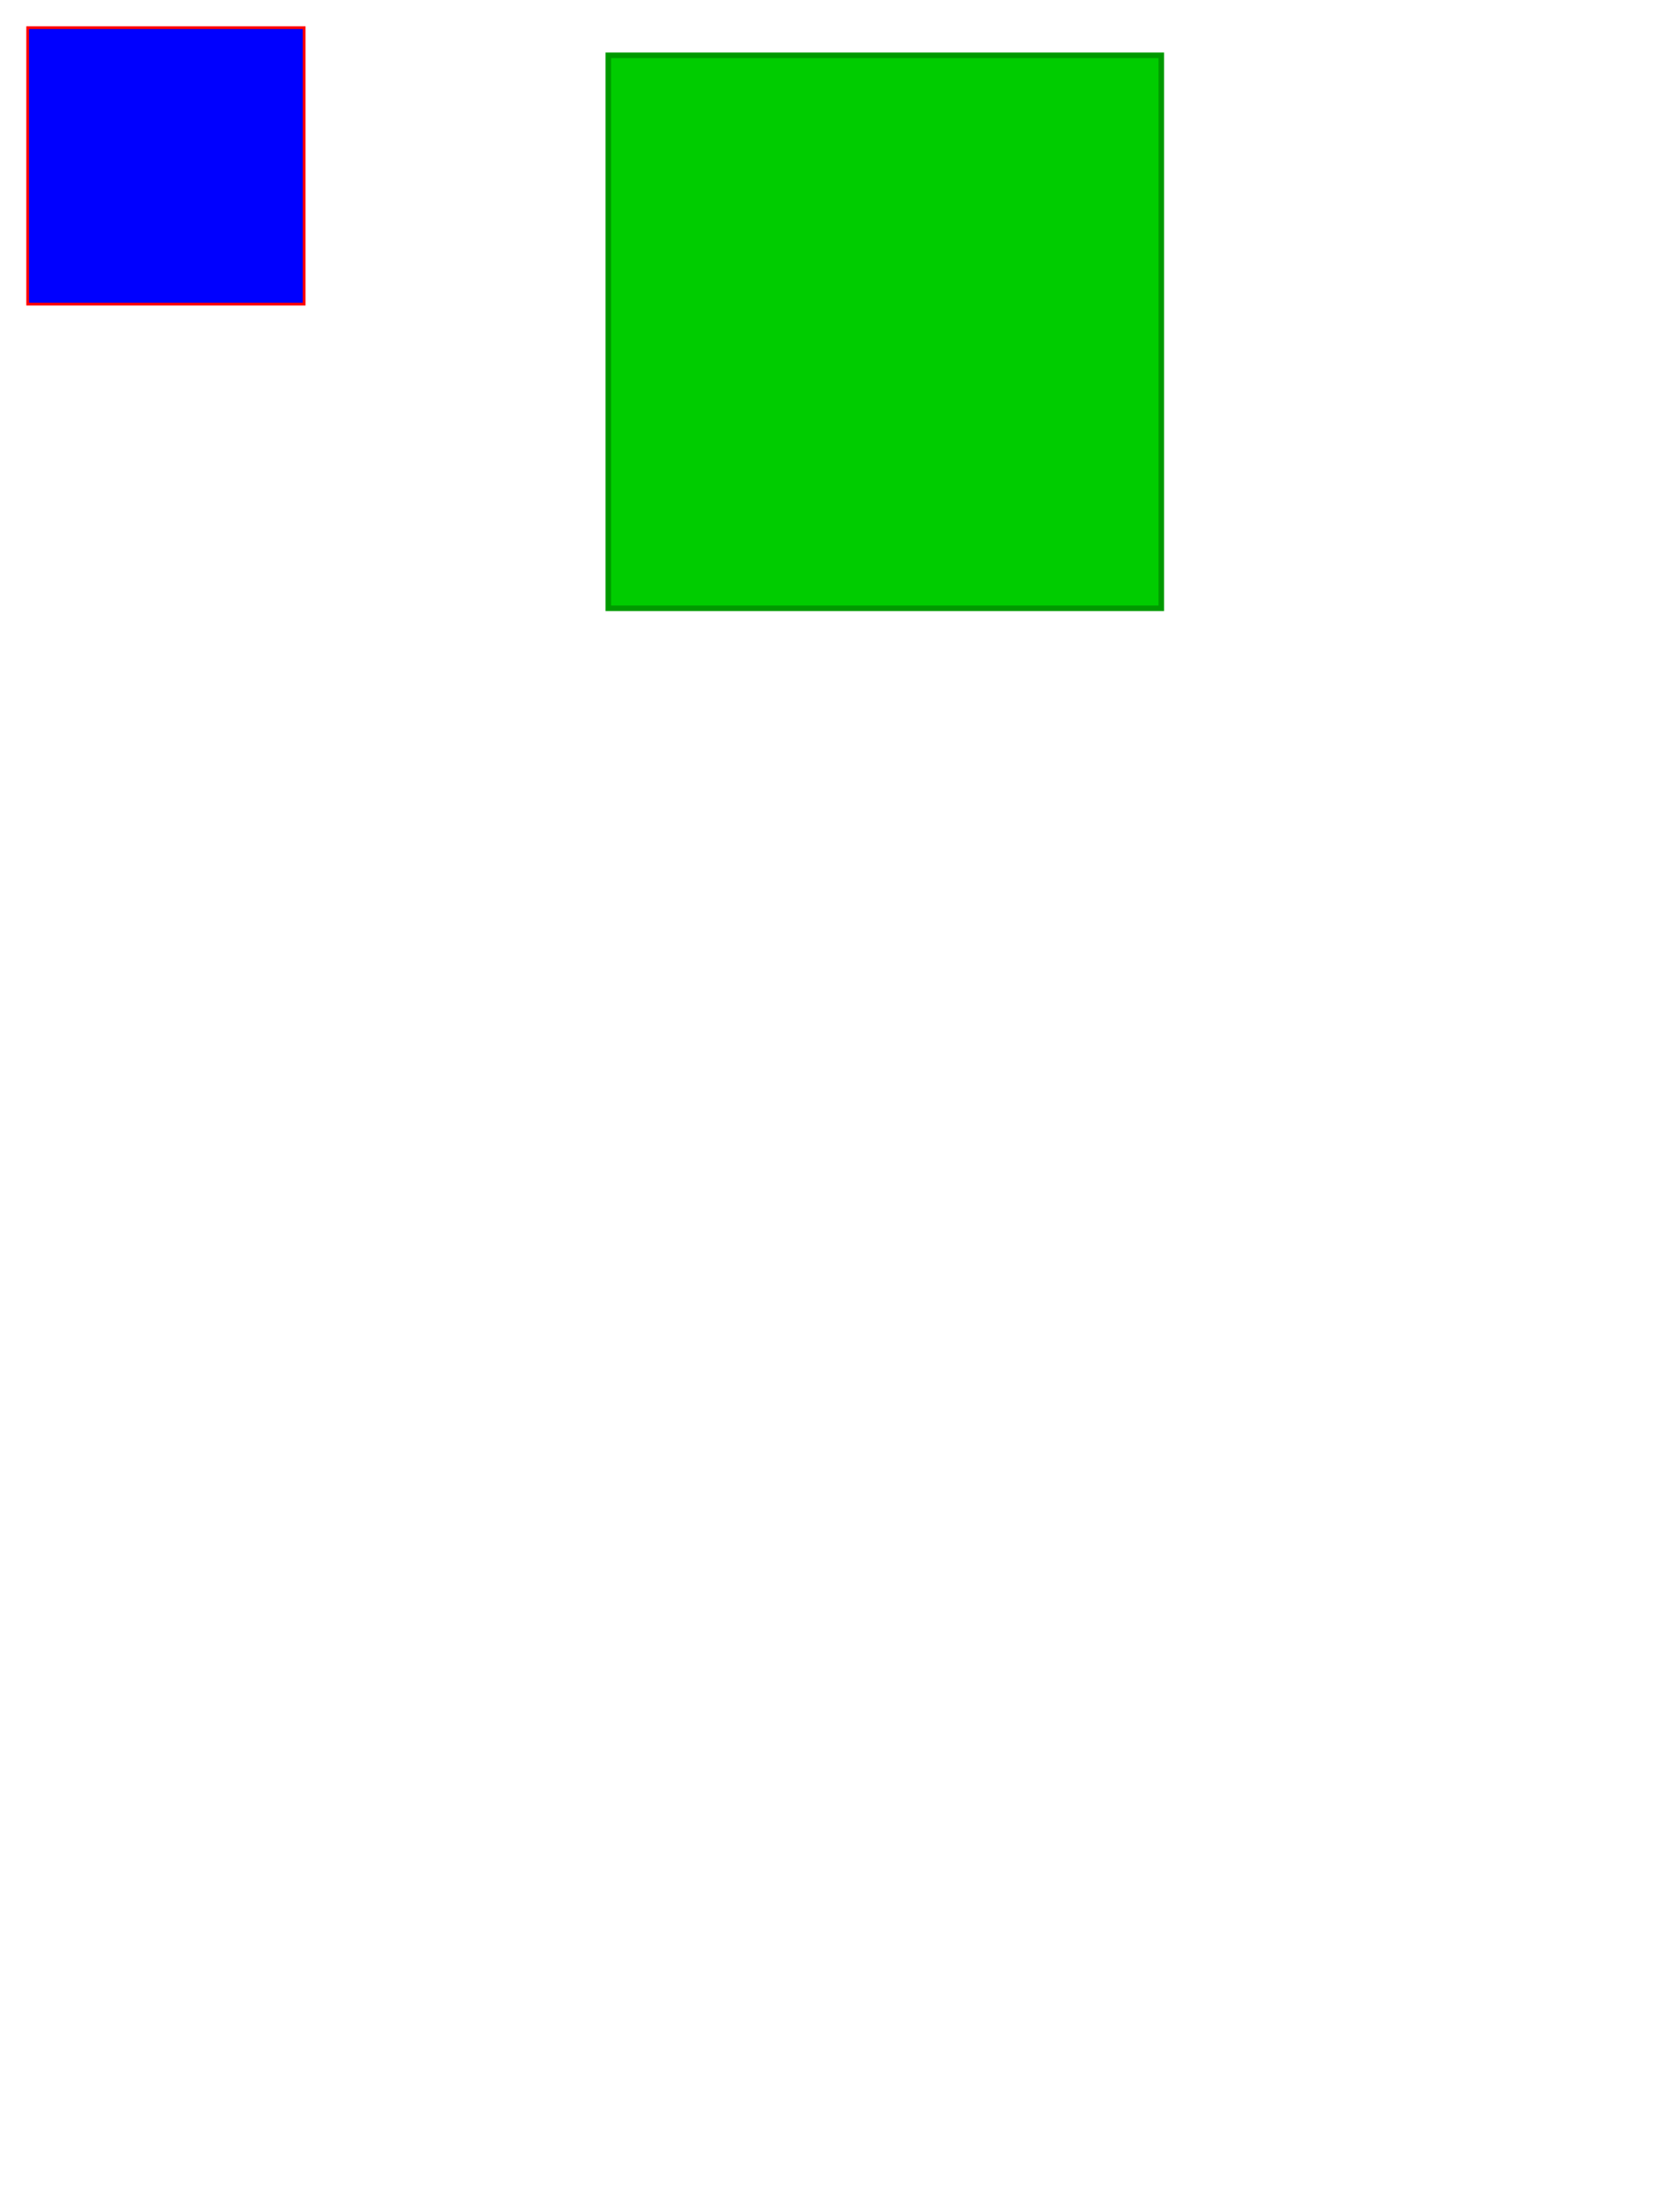
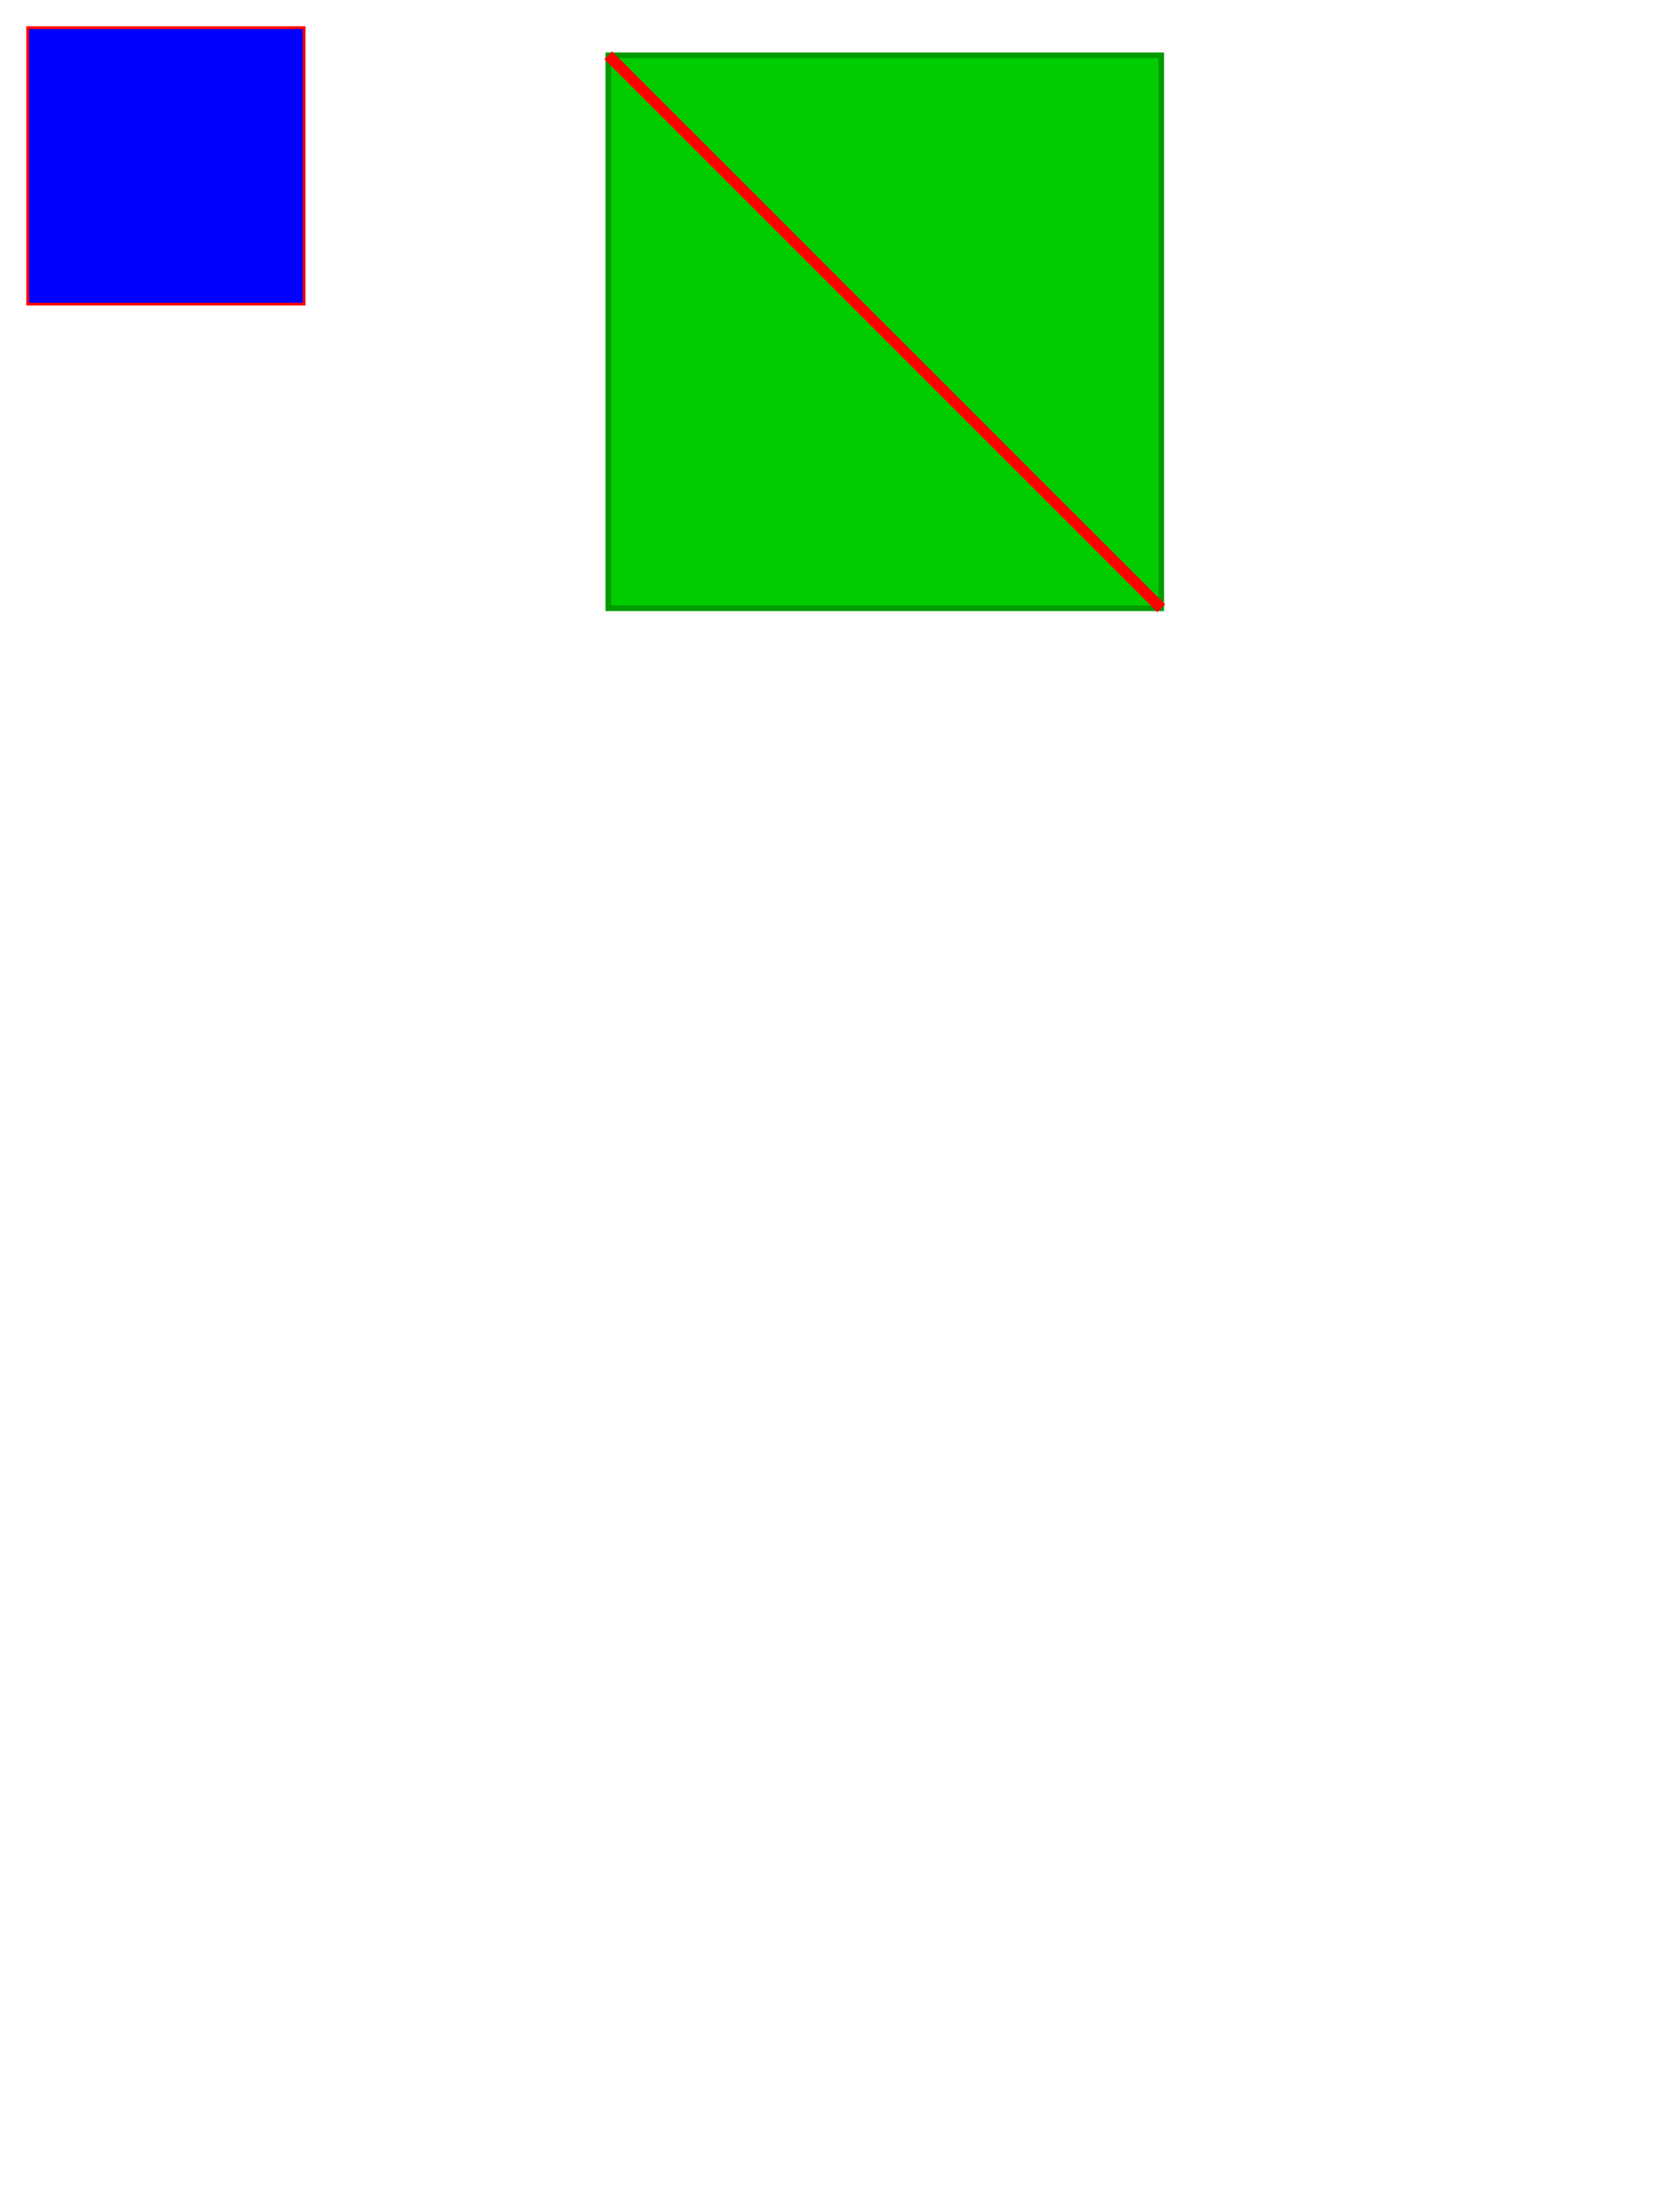
<svg xmlns="http://www.w3.org/2000/svg" viewBox="0 0 600 800" width="600px" height="800px">
  <rect omit="0" x="10" y="10" height="100" width="100" style="stroke:#ff0000; fill: #0000ff" />
  <svg omit="0" viewBox="0 0 300 400">
    <rect x="110" y="10" height="100" width="100" style="stroke:#009900; fill: #00cc00" />
+     <path d="M110 10 l100 100" stroke-width="2" stroke="red" />
  </svg>
</svg>
